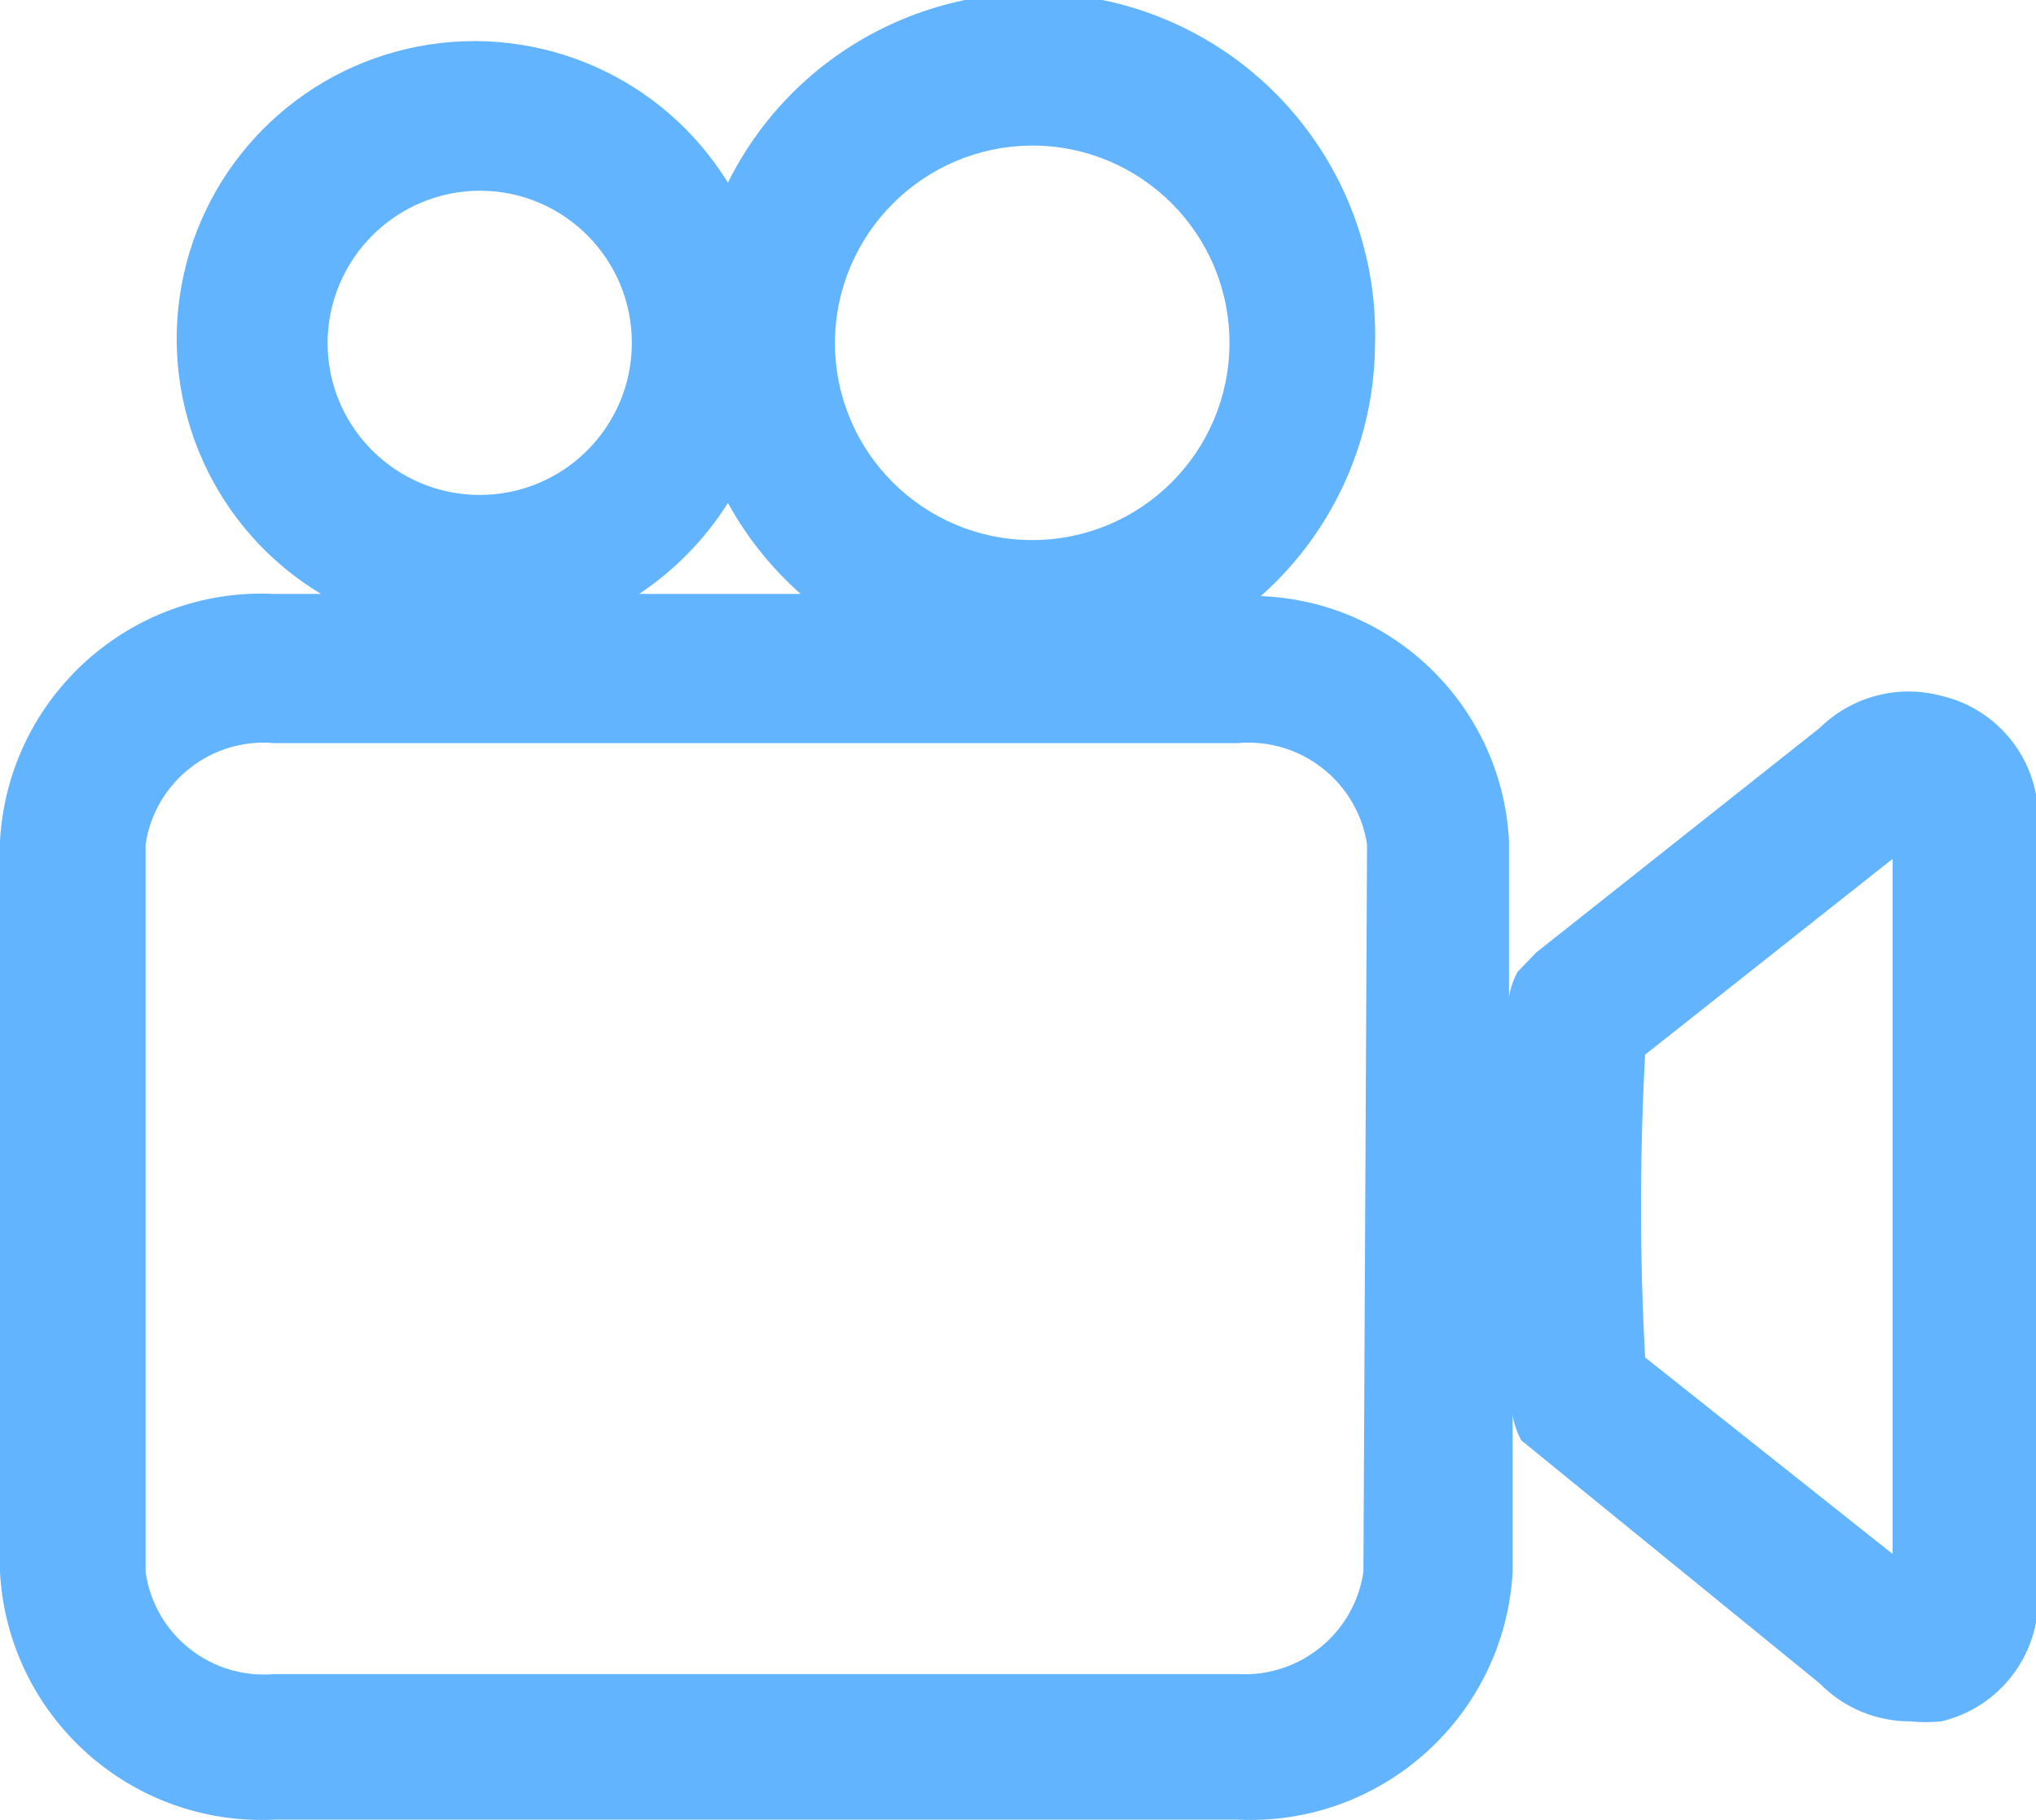
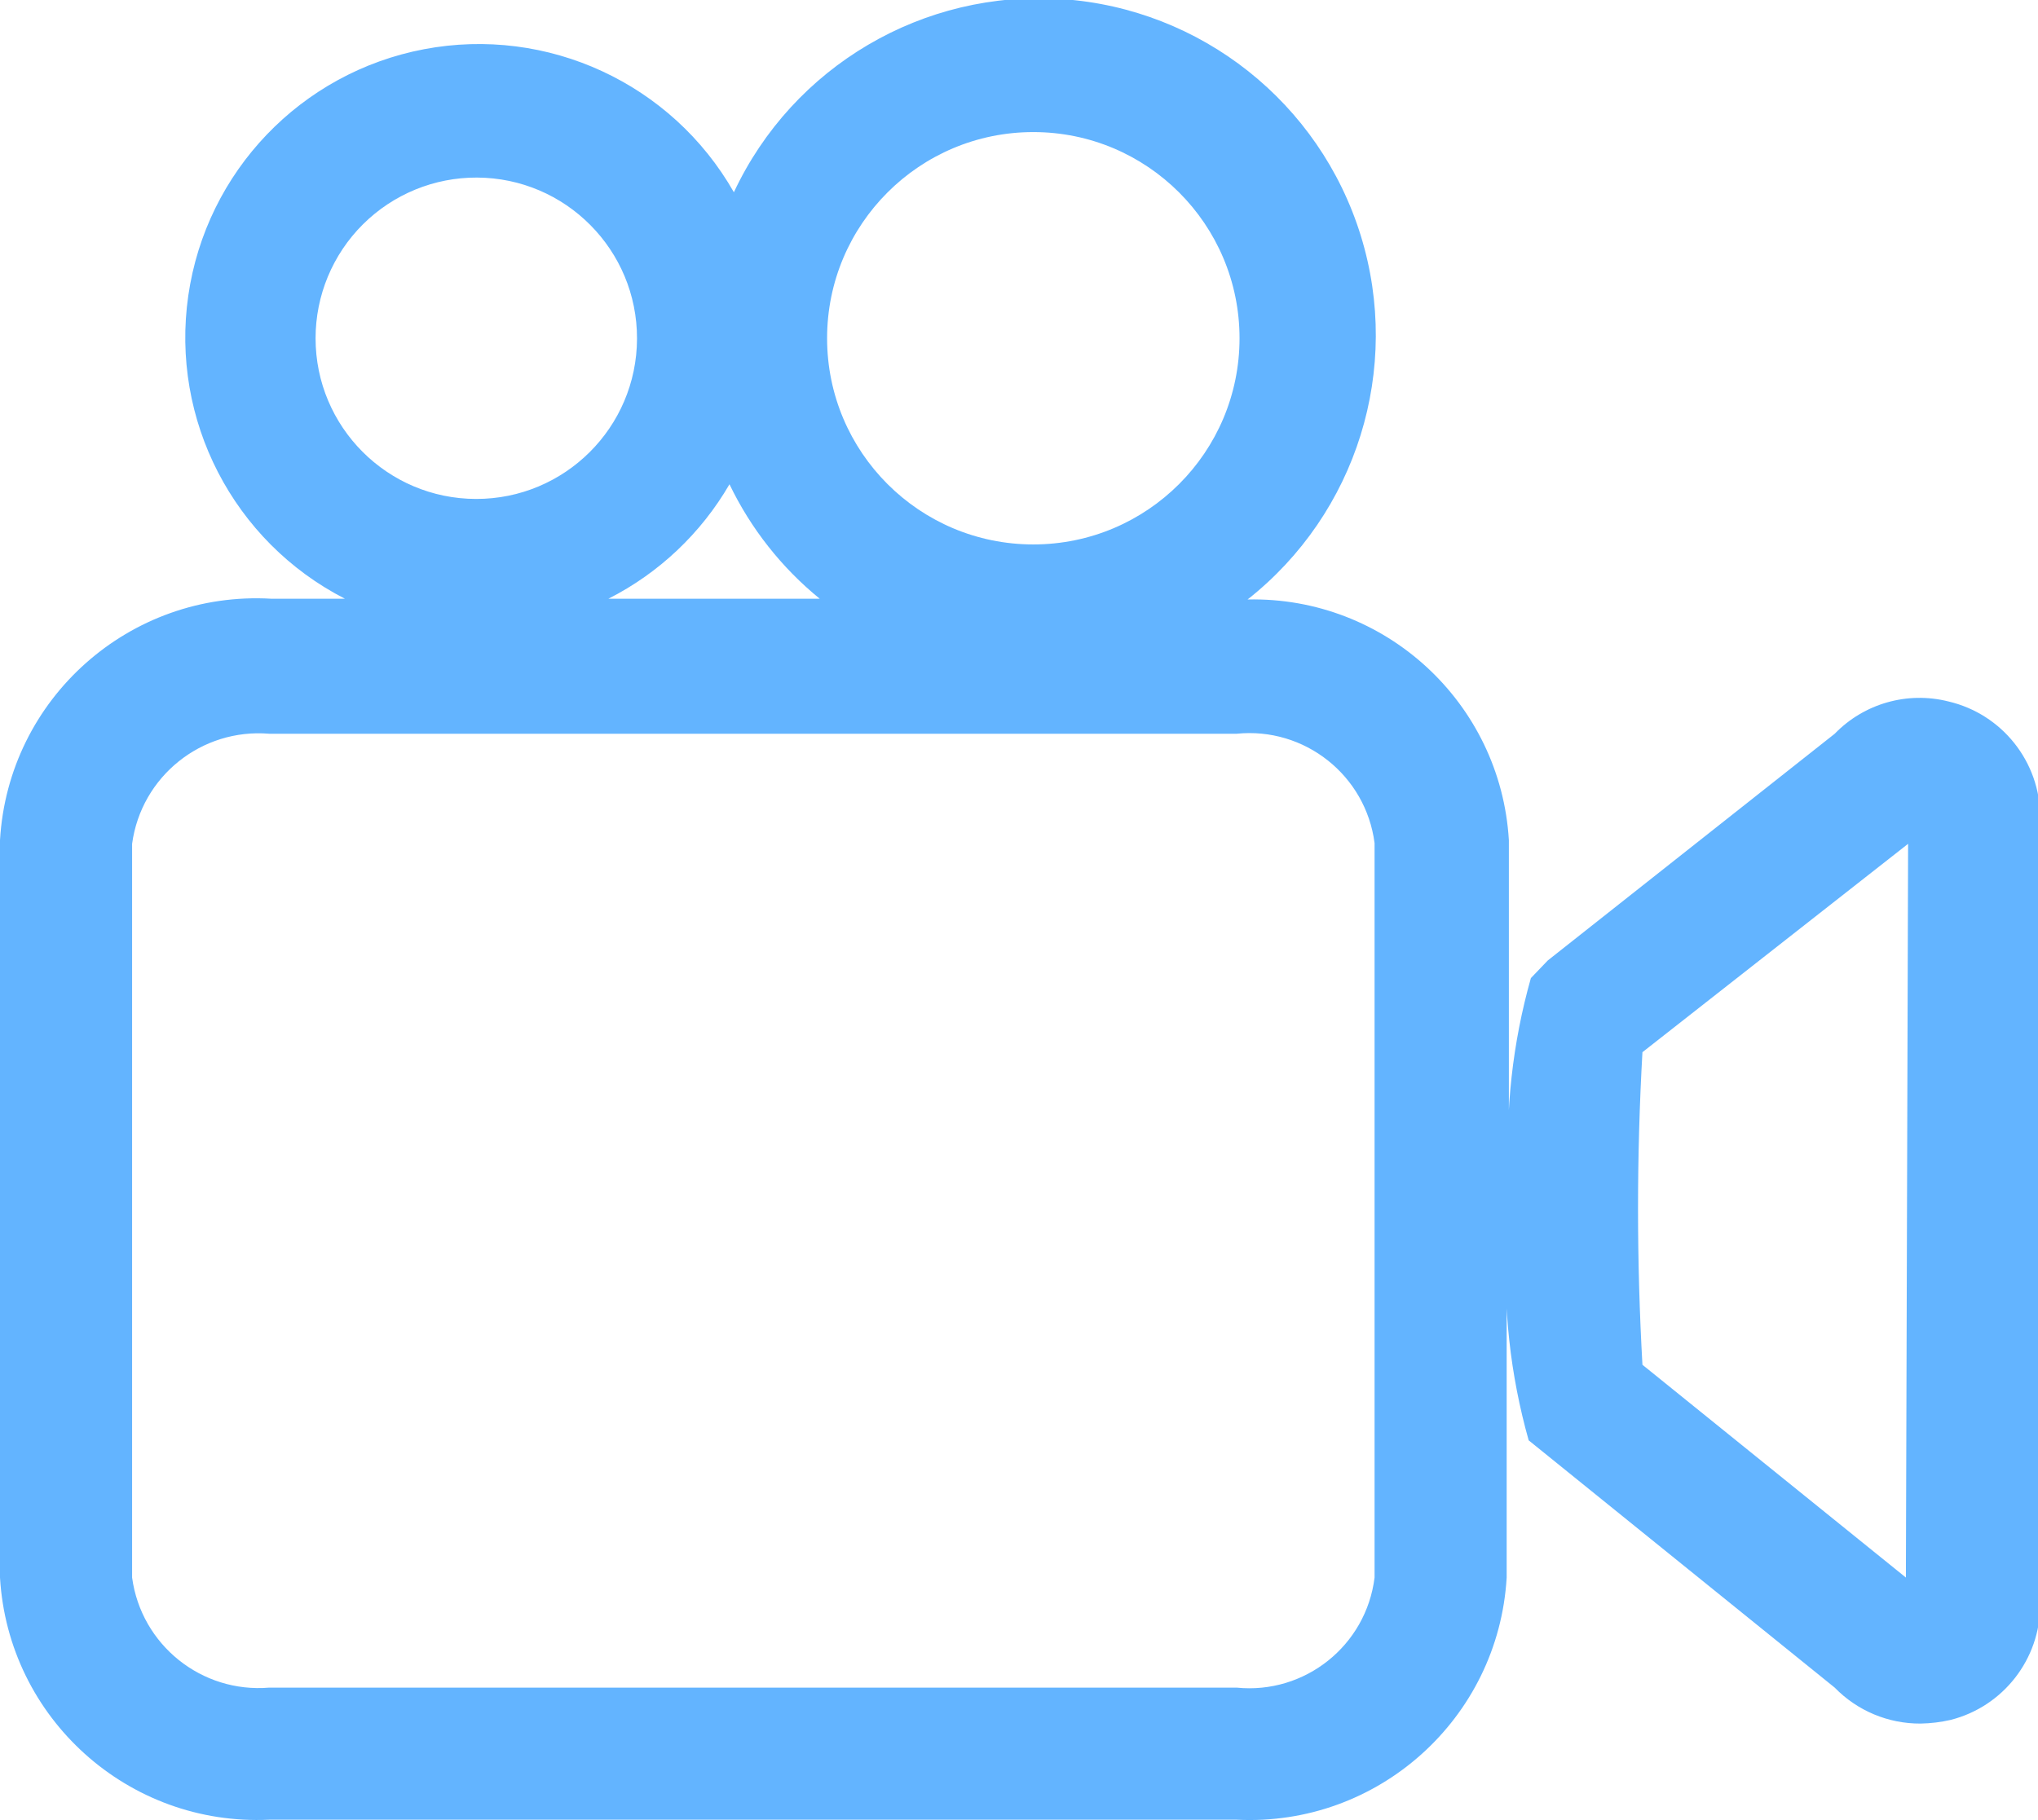
- <svg xmlns="http://www.w3.org/2000/svg" width="27.97" height="25" viewBox="0 0 27.97 25">
-   <path d="M26.67,9.56A1.74,1.74,0,0,0,25,10l-3.9,3.09-.25.26a1.06,1.06,0,0,0-.12.35V11.55a3.55,3.55,0,0,0-3.41-3.36,4.66,4.66,0,0,0,1.57-3.48A4.69,4.69,0,0,0,10,2.51,4.09,4.09,0,1,0,4.41,8.16H3.77A3.6,3.6,0,0,0,0,11.55V21.6A3.6,3.6,0,0,0,3.77,25H17a3.61,3.61,0,0,0,3.78-3.4V19.44a1.06,1.06,0,0,0,.12.35L25,23.13a1.73,1.73,0,0,0,1.24.52,2.18,2.18,0,0,0,.43,0A1.73,1.73,0,0,0,28,21.92V11.23A1.72,1.72,0,0,0,26.67,9.56ZM14.18,2a2.71,2.71,0,1,1-2.71,2.71A2.72,2.72,0,0,1,14.18,2ZM6.6,2.62A2.09,2.09,0,1,1,4.5,4.71,2.1,2.1,0,0,1,6.6,2.62ZM10,6.91a4.65,4.65,0,0,0,1,1.25H8.78A4.17,4.17,0,0,0,10,6.91ZM18.73,21.6A1.65,1.65,0,0,1,17,23H3.77A1.64,1.64,0,0,1,2,21.6v-10a1.64,1.64,0,0,1,1.77-1.39H17a1.65,1.65,0,0,1,1.78,1.39ZM26,21.35l-3.4-2.7a38.47,38.47,0,0,1,0-4.16L26,11.8Z" fill="#63b4ff" />
+ <svg xmlns="http://www.w3.org/2000/svg" width="27.77" height="24.8" viewBox="0 0 27.77 24.8">
+   <path d="M26.55,9.56A1.61,1.61,0,0,0,25,10l-3.91,3.09-.23.24a8.32,8.32,0,0,0-.3,2.73V11.45A3.49,3.49,0,0,0,17,8.17a4.59,4.59,0,1,0-7-5.55A4,4,0,1,0,4.7,8.16h-1A3.5,3.5,0,0,0,0,11.45V21.5a3.51,3.51,0,0,0,3.67,3.3H16.85a3.51,3.51,0,0,0,3.68-3.3V16.89a8.35,8.35,0,0,0,.3,2.74L25,23a1.62,1.62,0,0,0,1.17.49,2,2,0,0,0,.41-.05,1.62,1.62,0,0,0,1.22-1.57V11.13A1.62,1.62,0,0,0,26.55,9.56ZM14.08,1.8a2.81,2.81,0,1,1-2.81,2.81A2.81,2.81,0,0,1,14.08,1.8ZM6.5,2.42A2.19,2.19,0,1,1,4.3,4.61,2.19,2.19,0,0,1,6.5,2.42ZM9.94,6.6a4.56,4.56,0,0,0,1.23,1.56H8.29A4,4,0,0,0,9.94,6.6Zm8.79,14.9A1.72,1.72,0,0,1,16.85,23H3.67A1.74,1.74,0,0,1,1.8,21.5v-10A1.74,1.74,0,0,1,3.67,10H16.85a1.72,1.72,0,0,1,1.88,1.49Zm7.24,0L22.38,18.6a37.84,37.84,0,0,1,0-4.26L26,11.5Z" fill="#63b4ff" />
</svg>
